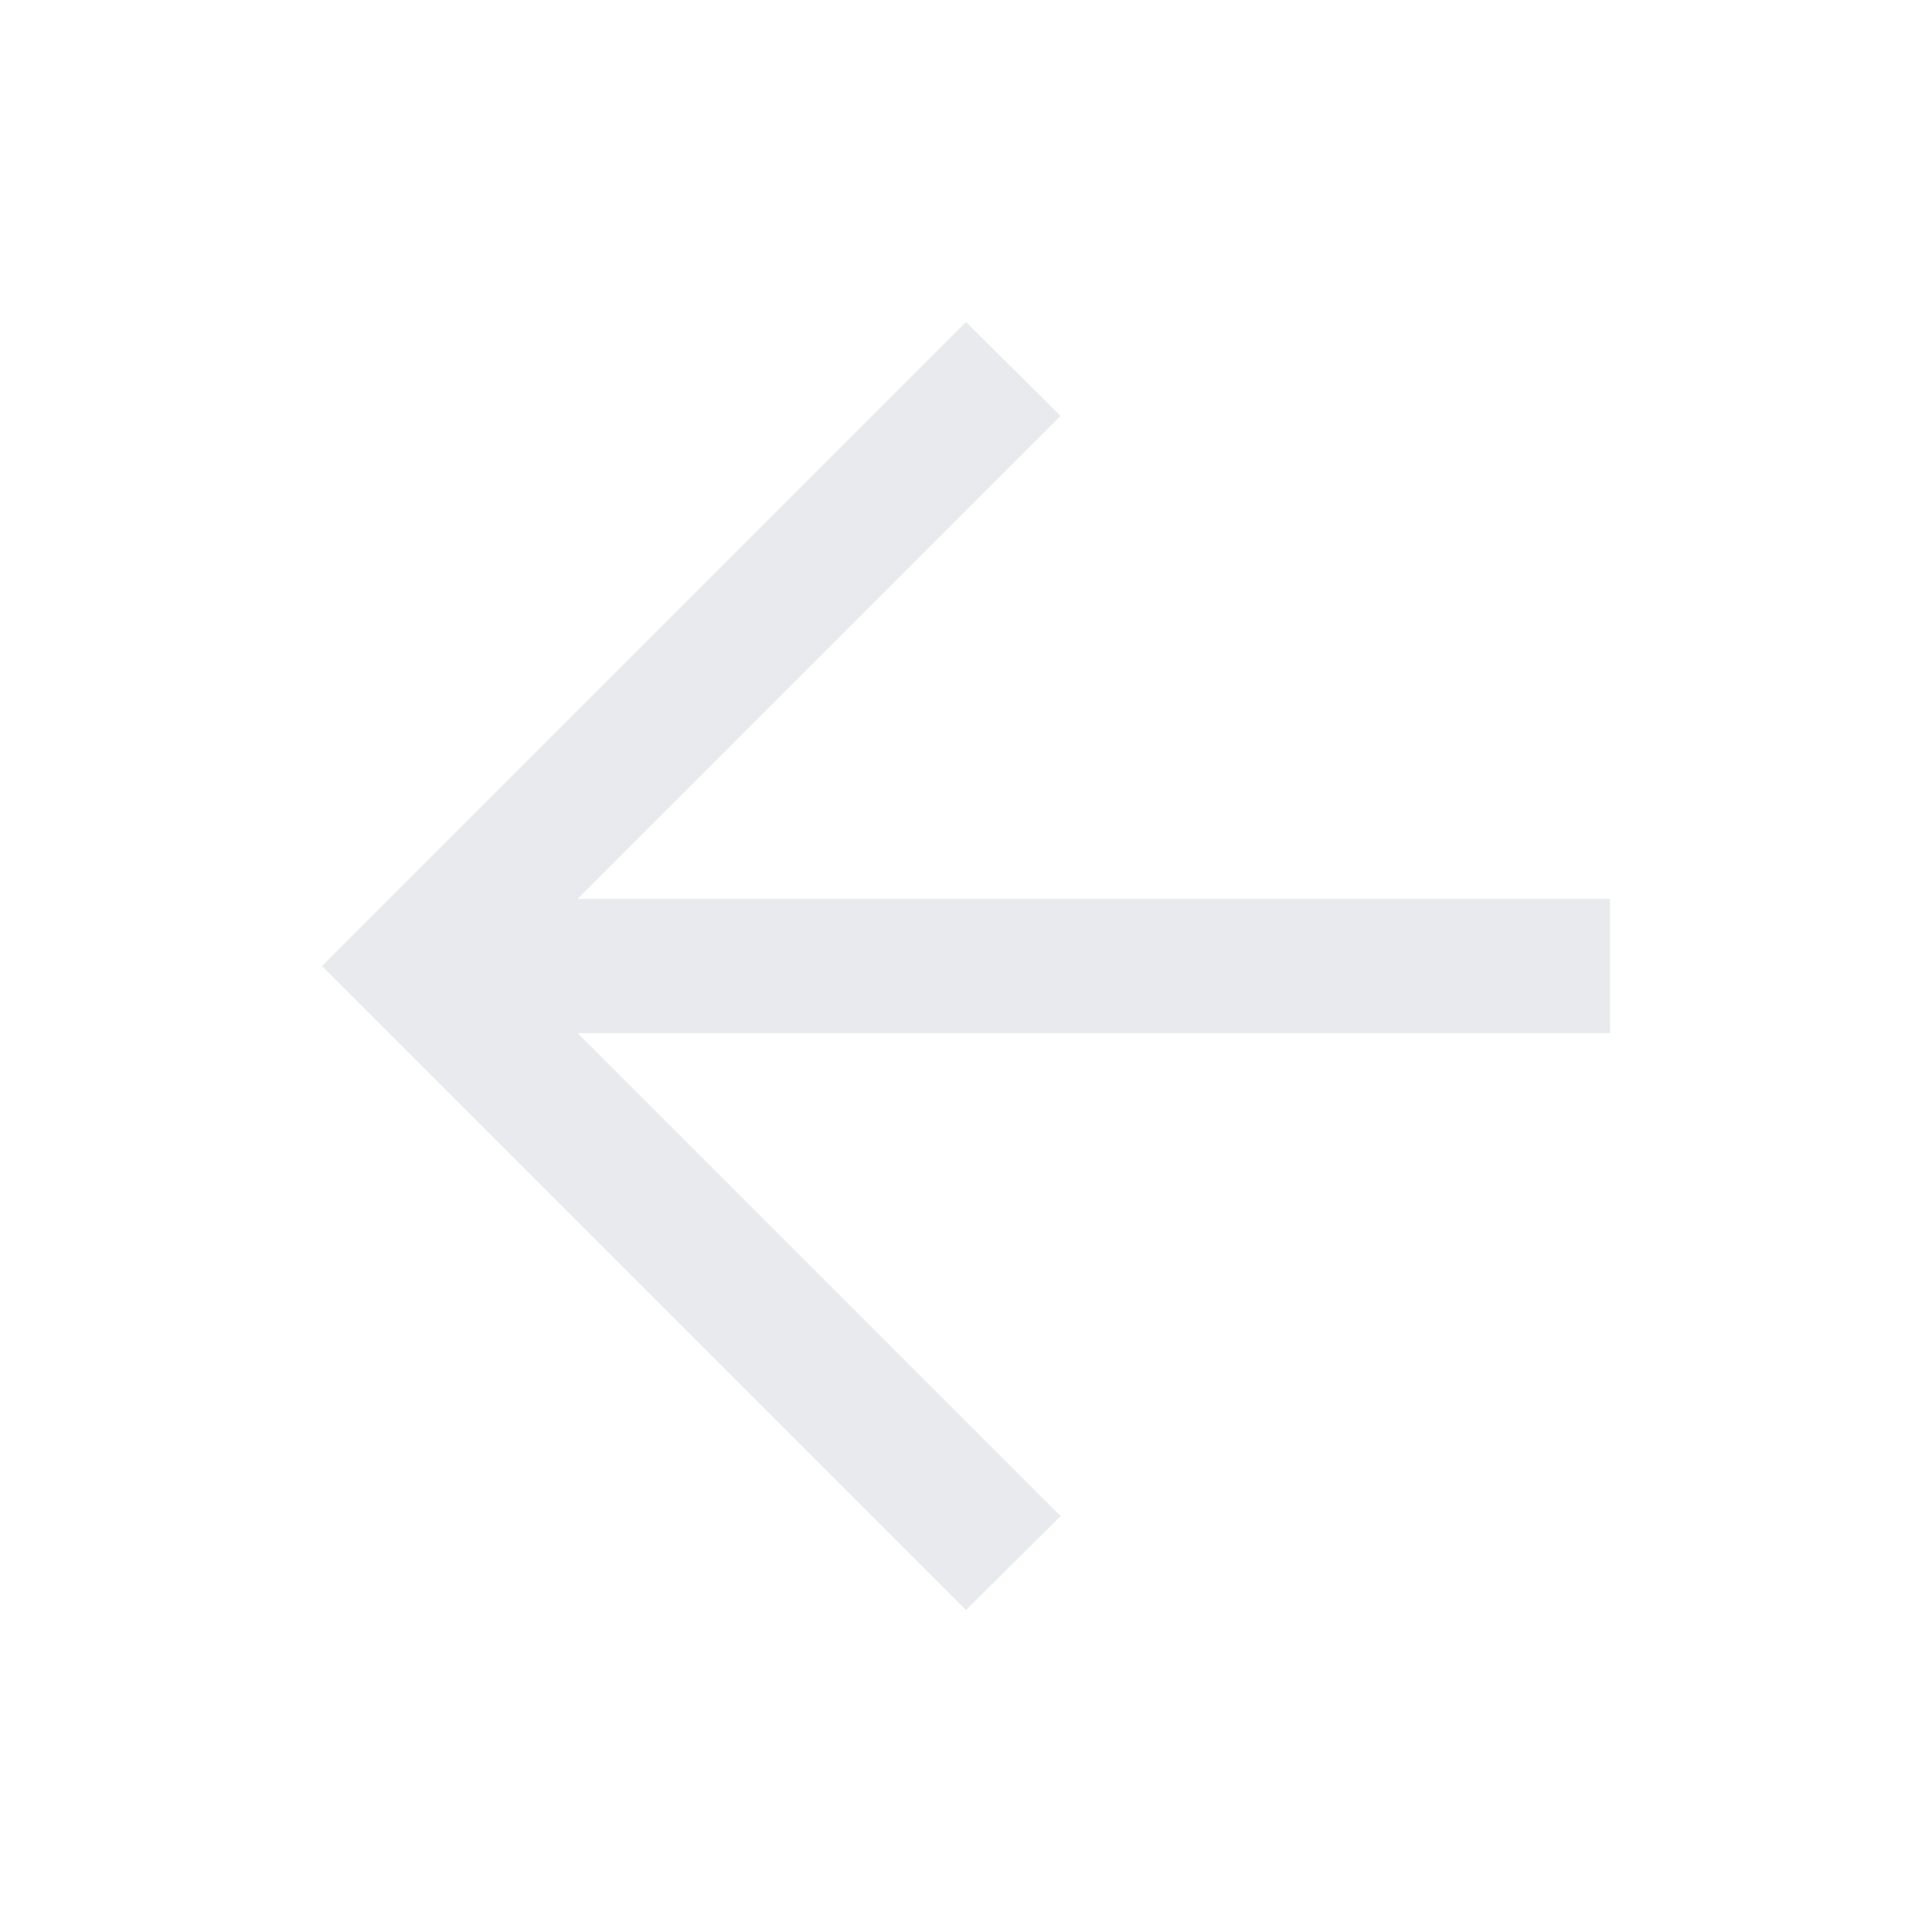
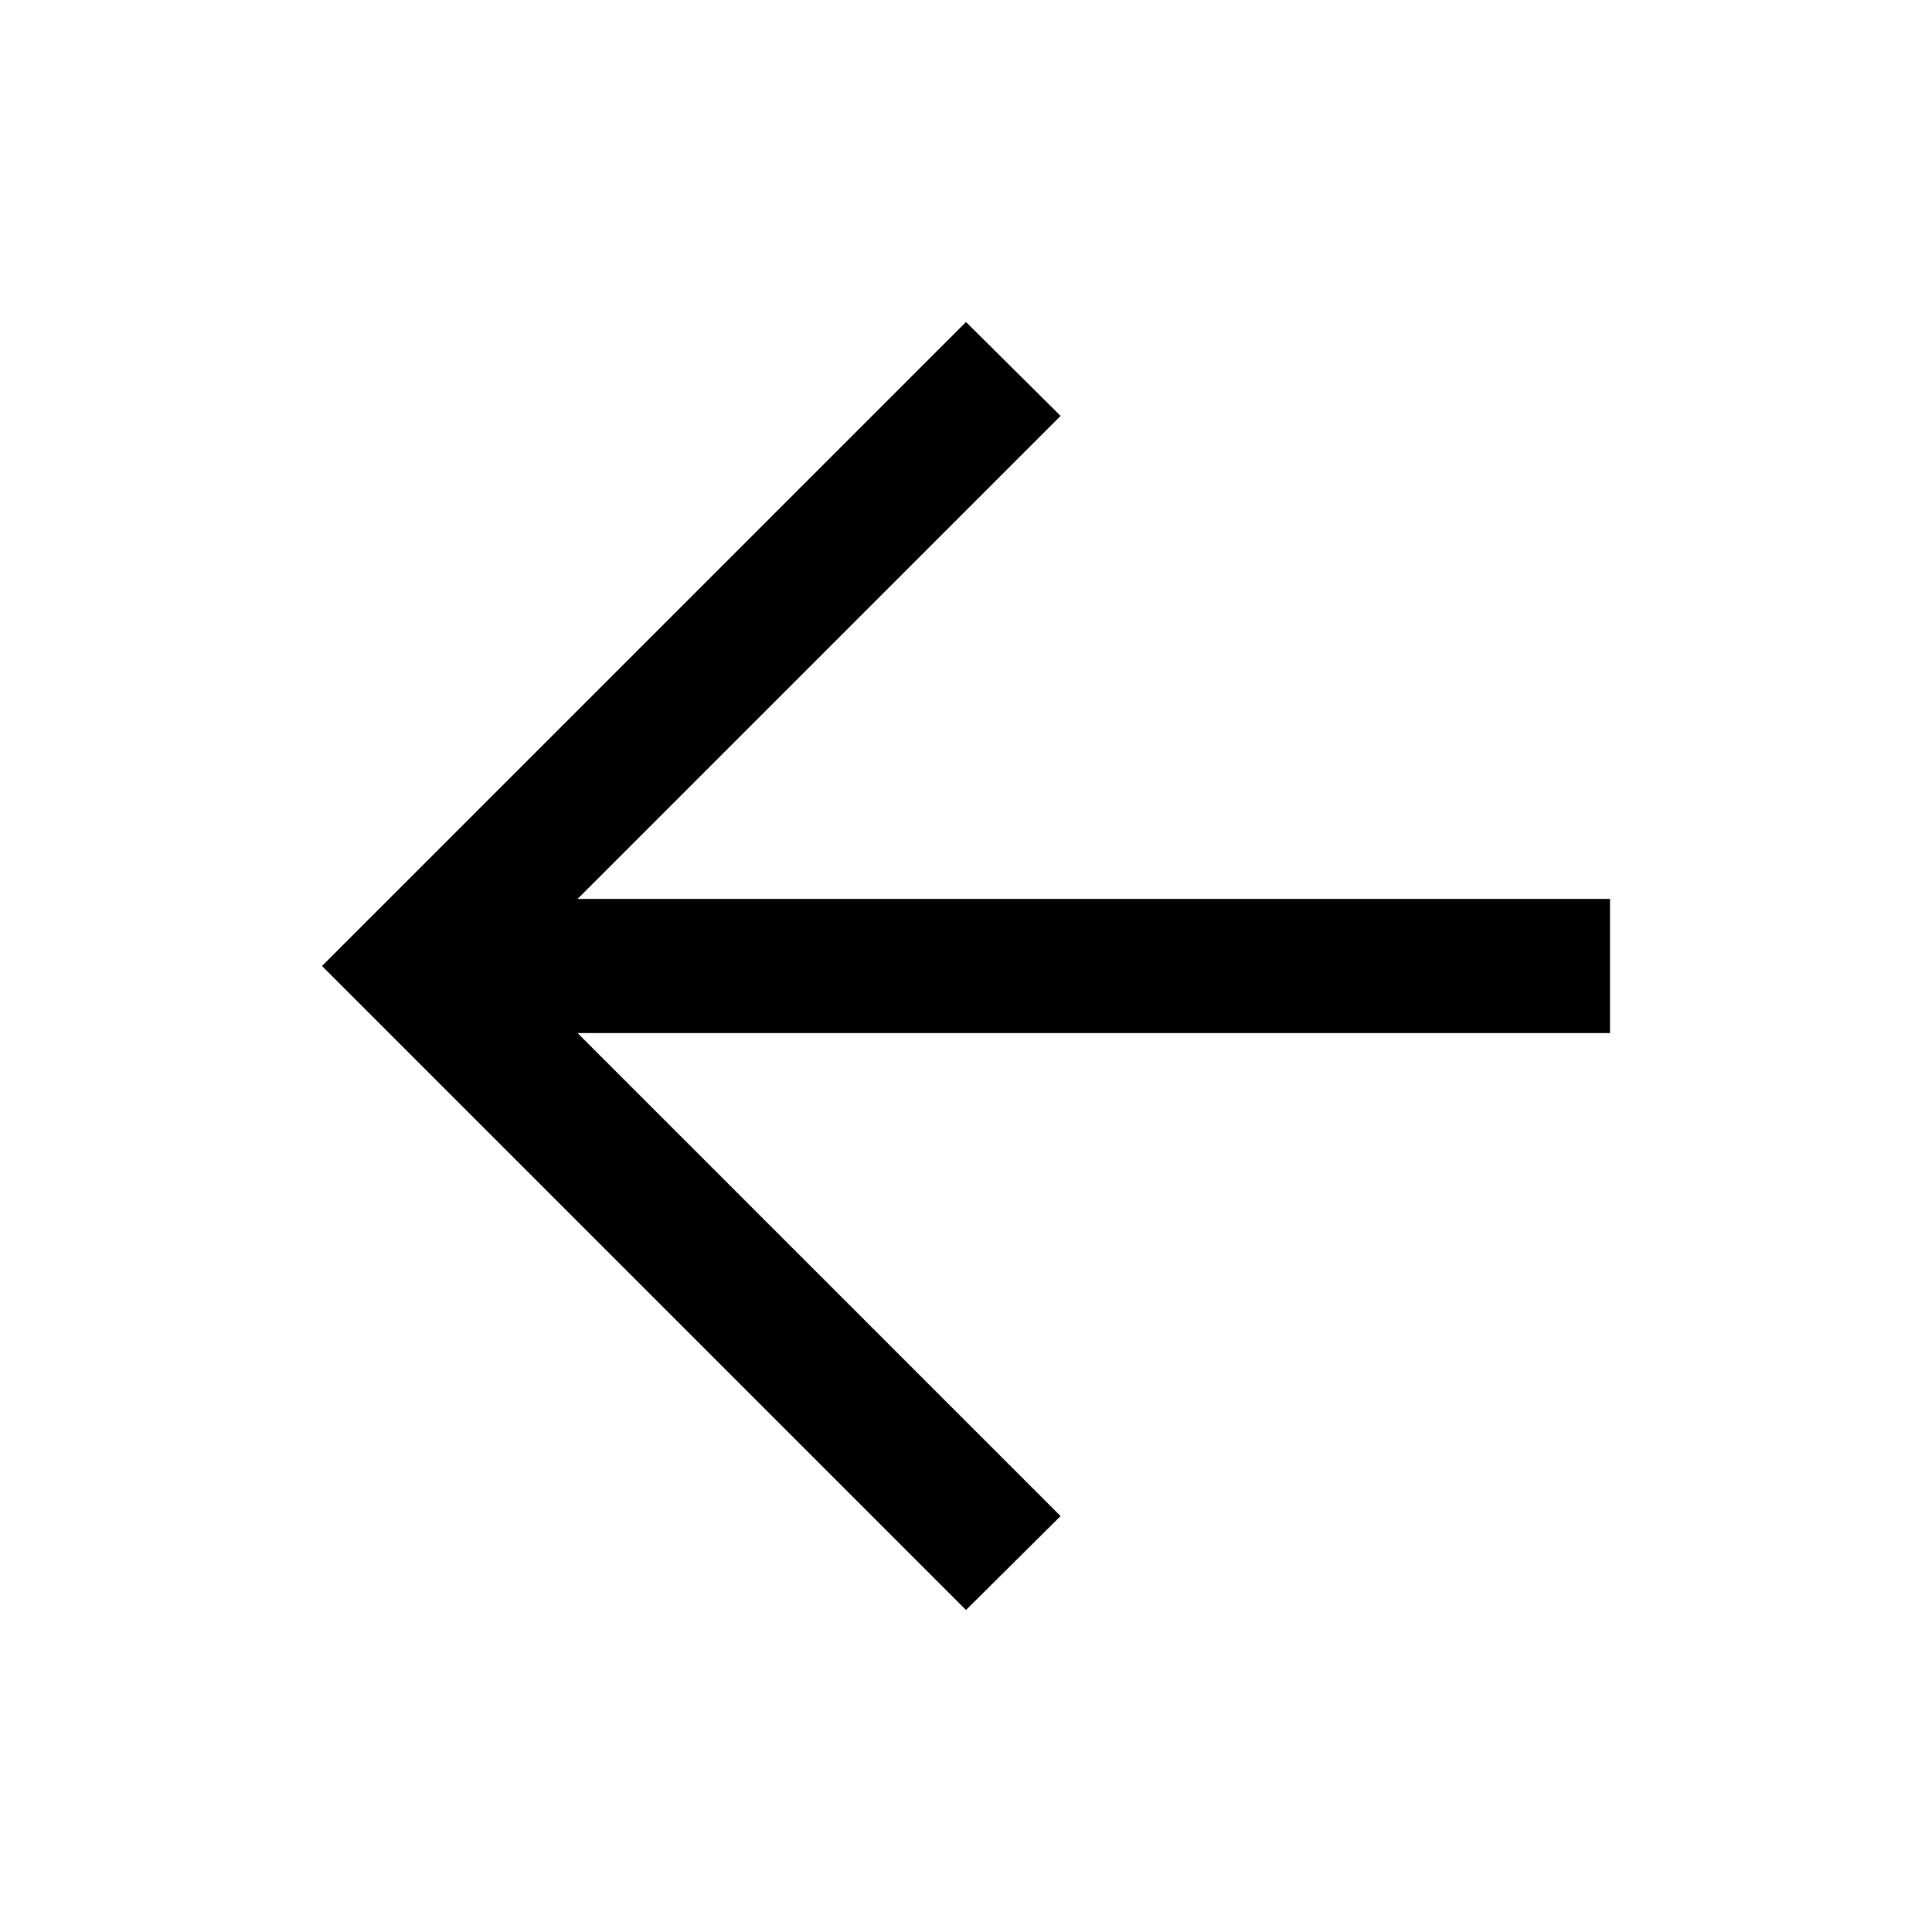
- <svg xmlns="http://www.w3.org/2000/svg" height="36px" viewBox="0 -960 960 960" width="36px" fill="#e8eaed">
+ <svg xmlns="http://www.w3.org/2000/svg" height="36px" viewBox="0 -960 960 960" width="36px" fill="#000000">
  <path d="m287-446.67 240 240L480-160 160-480l320-320 47 46.67-240 240h513v66.66H287Z" />
</svg>
